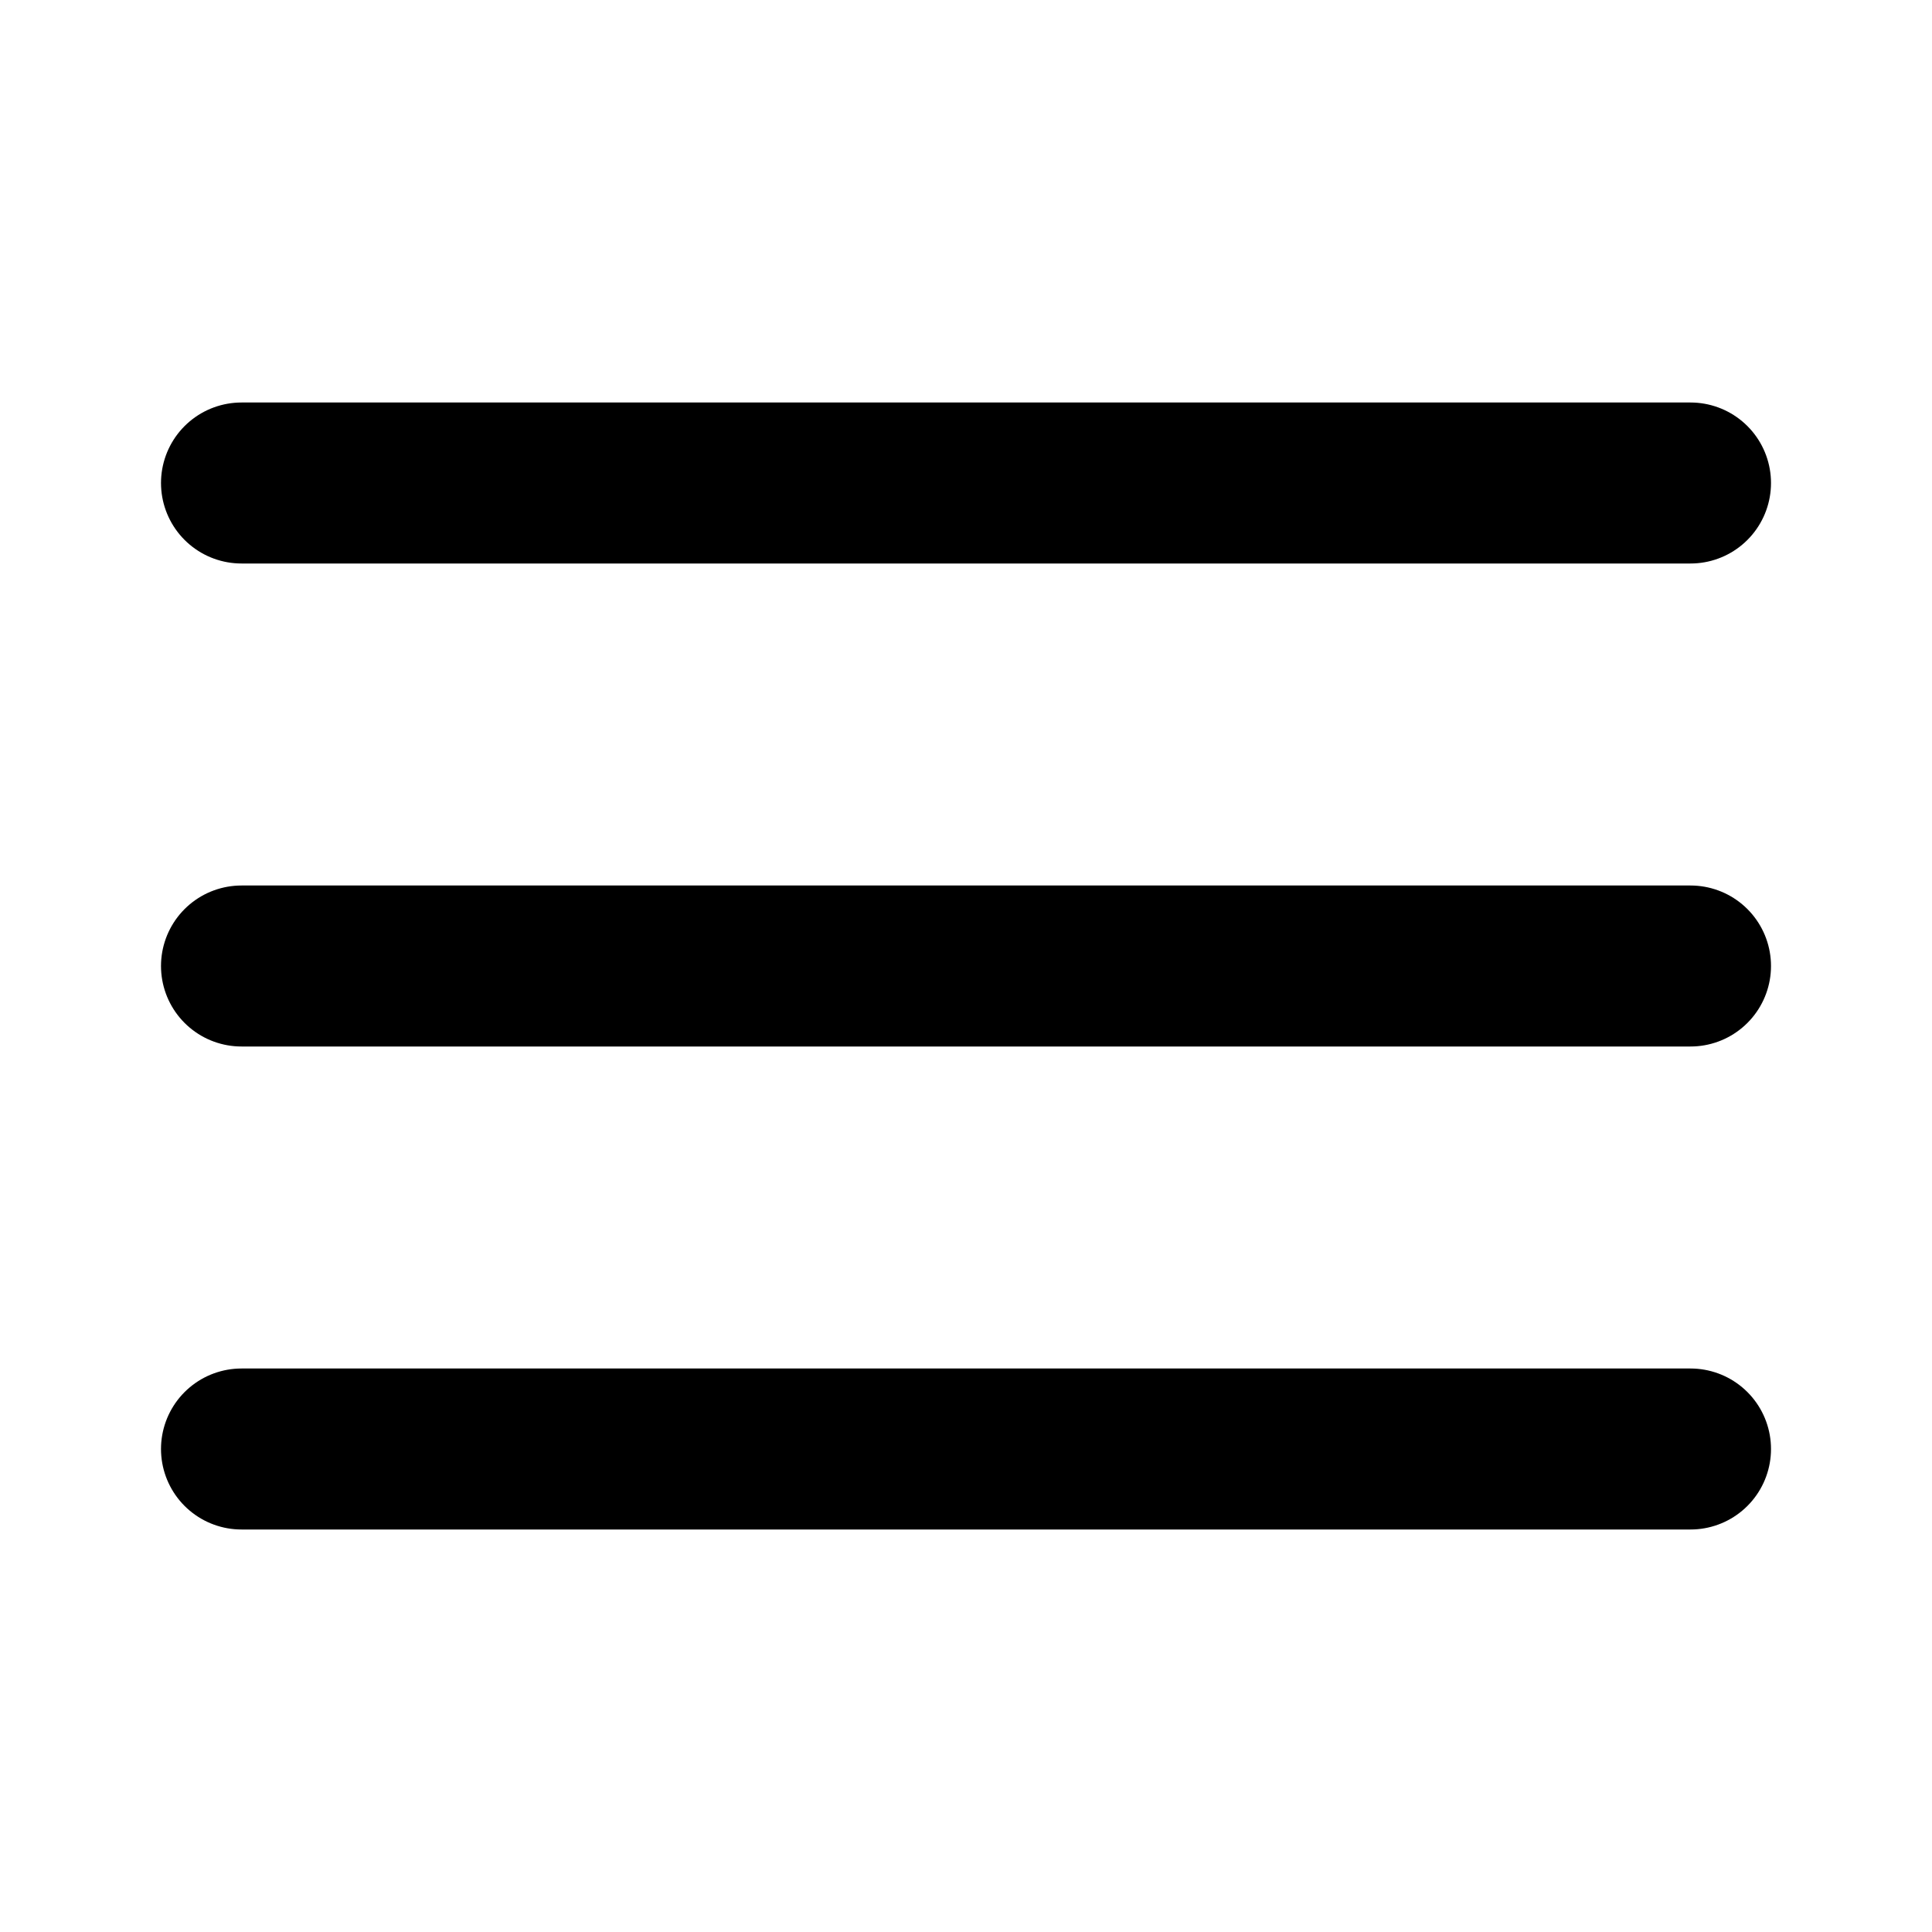
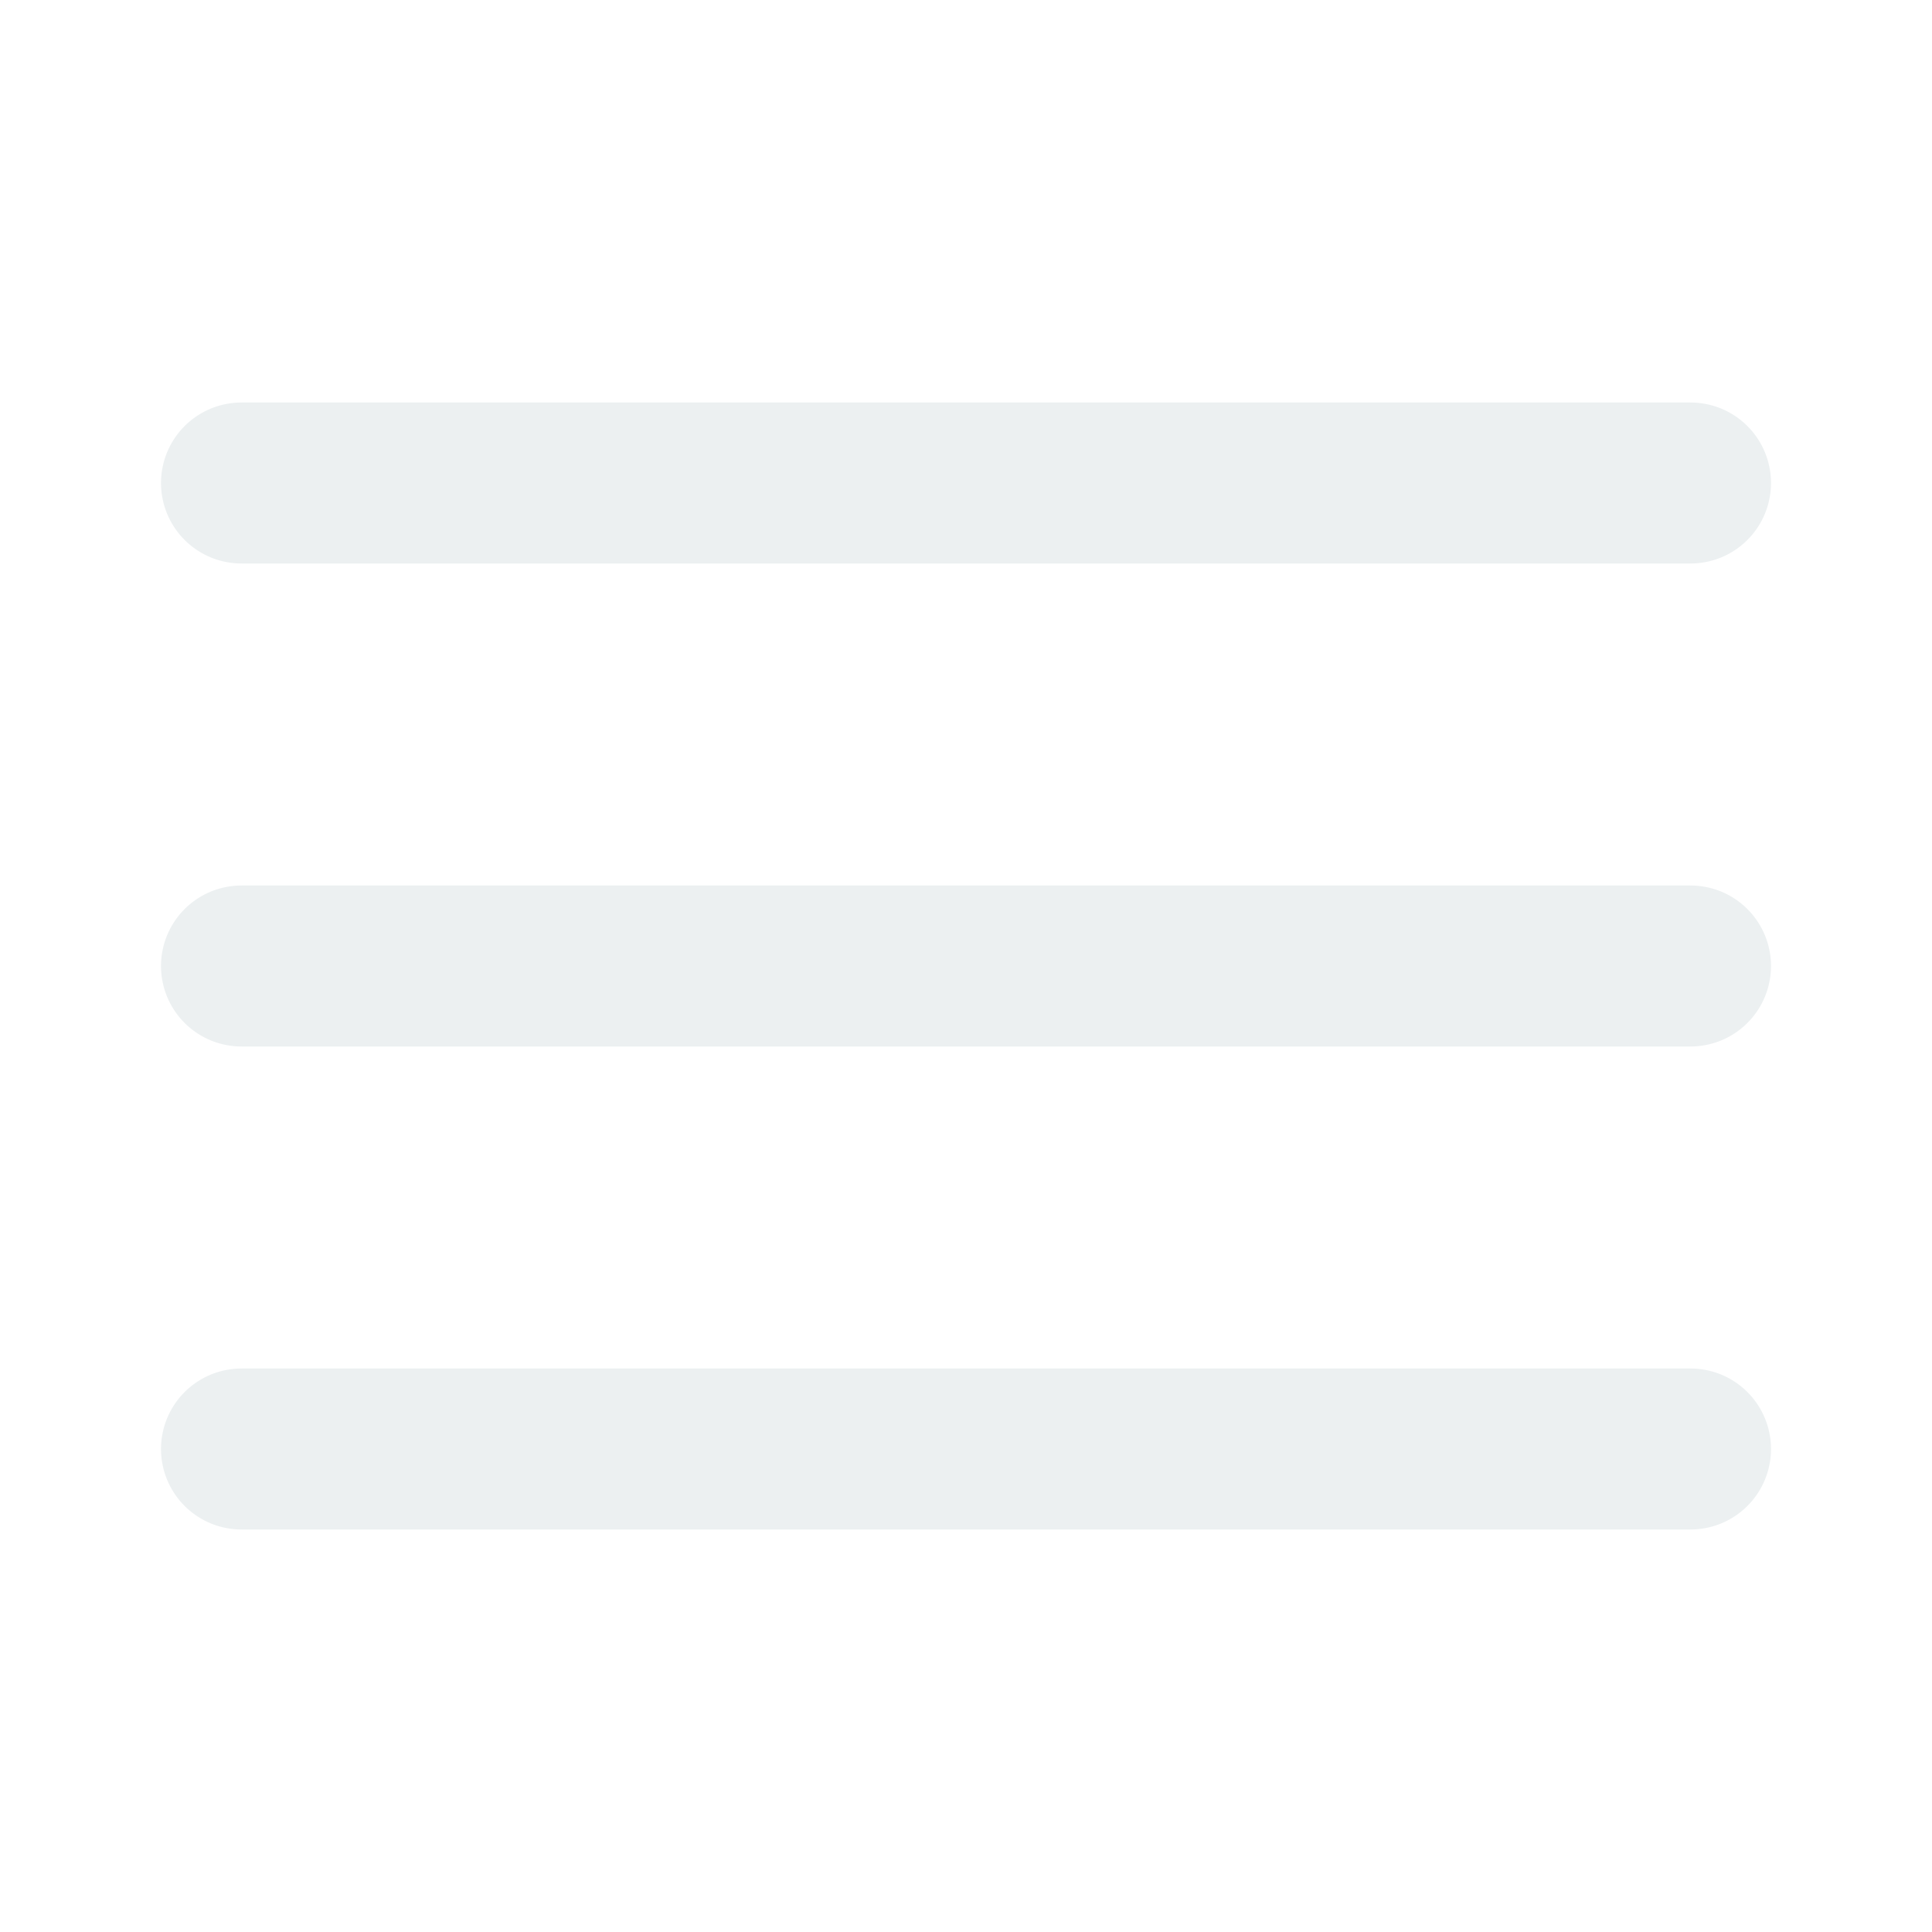
- <svg xmlns="http://www.w3.org/2000/svg" width="24" height="24" viewBox="0 0 24 24" fill="none" stroke="currentColor" stroke-width="2" stroke-linecap="round" stroke-linejoin="round" class="feather feather-menu">
-   <line x1="3" y1="12" x2="21" y2="12" />
-   <line x1="3" y1="6" x2="21" y2="6" />
-   <line x1="3" y1="18" x2="21" y2="18" />
+ <svg xmlns="http://www.w3.org/2000/svg" version="1.1" id="Layer_1" x="0px" y="0px" viewBox="-267 269 24 24" style="enable-background:new -267 269 24 24;" xml:space="preserve">
+   <style type="text/css">
+ 	.st0{fill:none;stroke:#ECF0F1;stroke-width:2;stroke-linecap:round;stroke-linejoin:round;}
+ </style>
+   <line class="st0" x1="-264" y1="281" x2="-246" y2="281" />
+   <line class="st0" x1="-264" y1="275" x2="-246" y2="275" />
+   <line class="st0" x1="-264" y1="287" x2="-246" y2="287" />
</svg>
